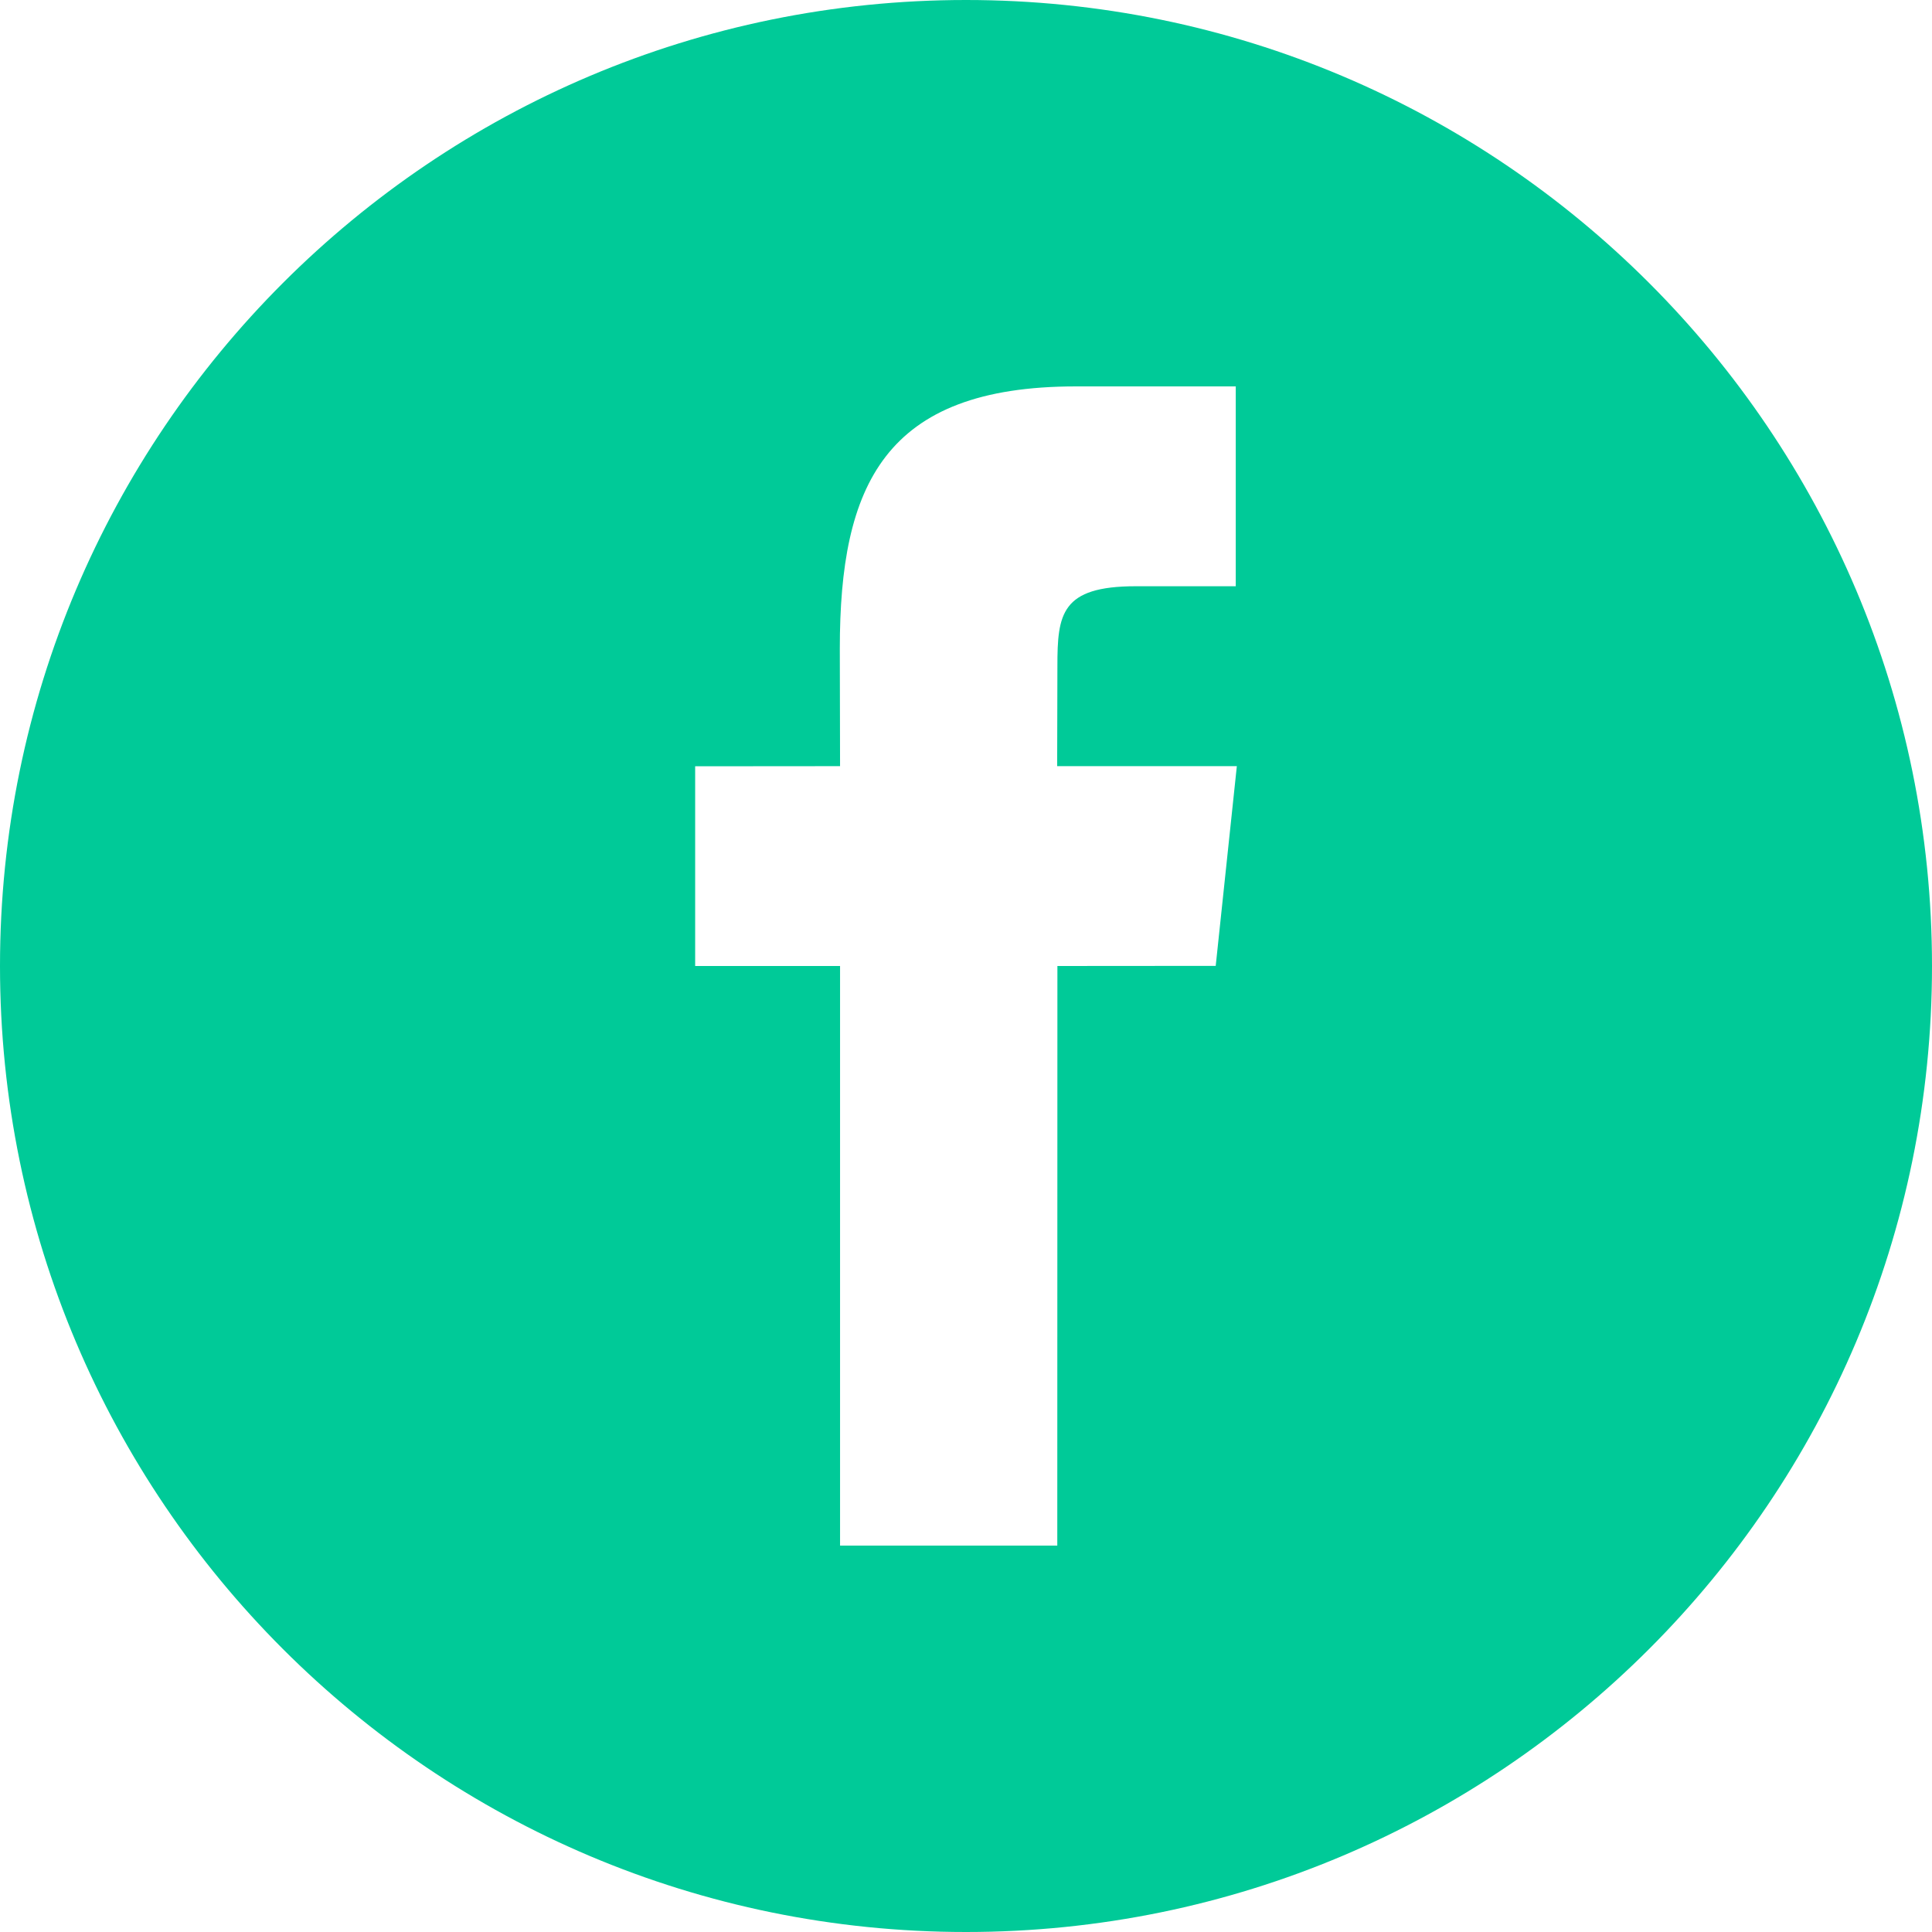
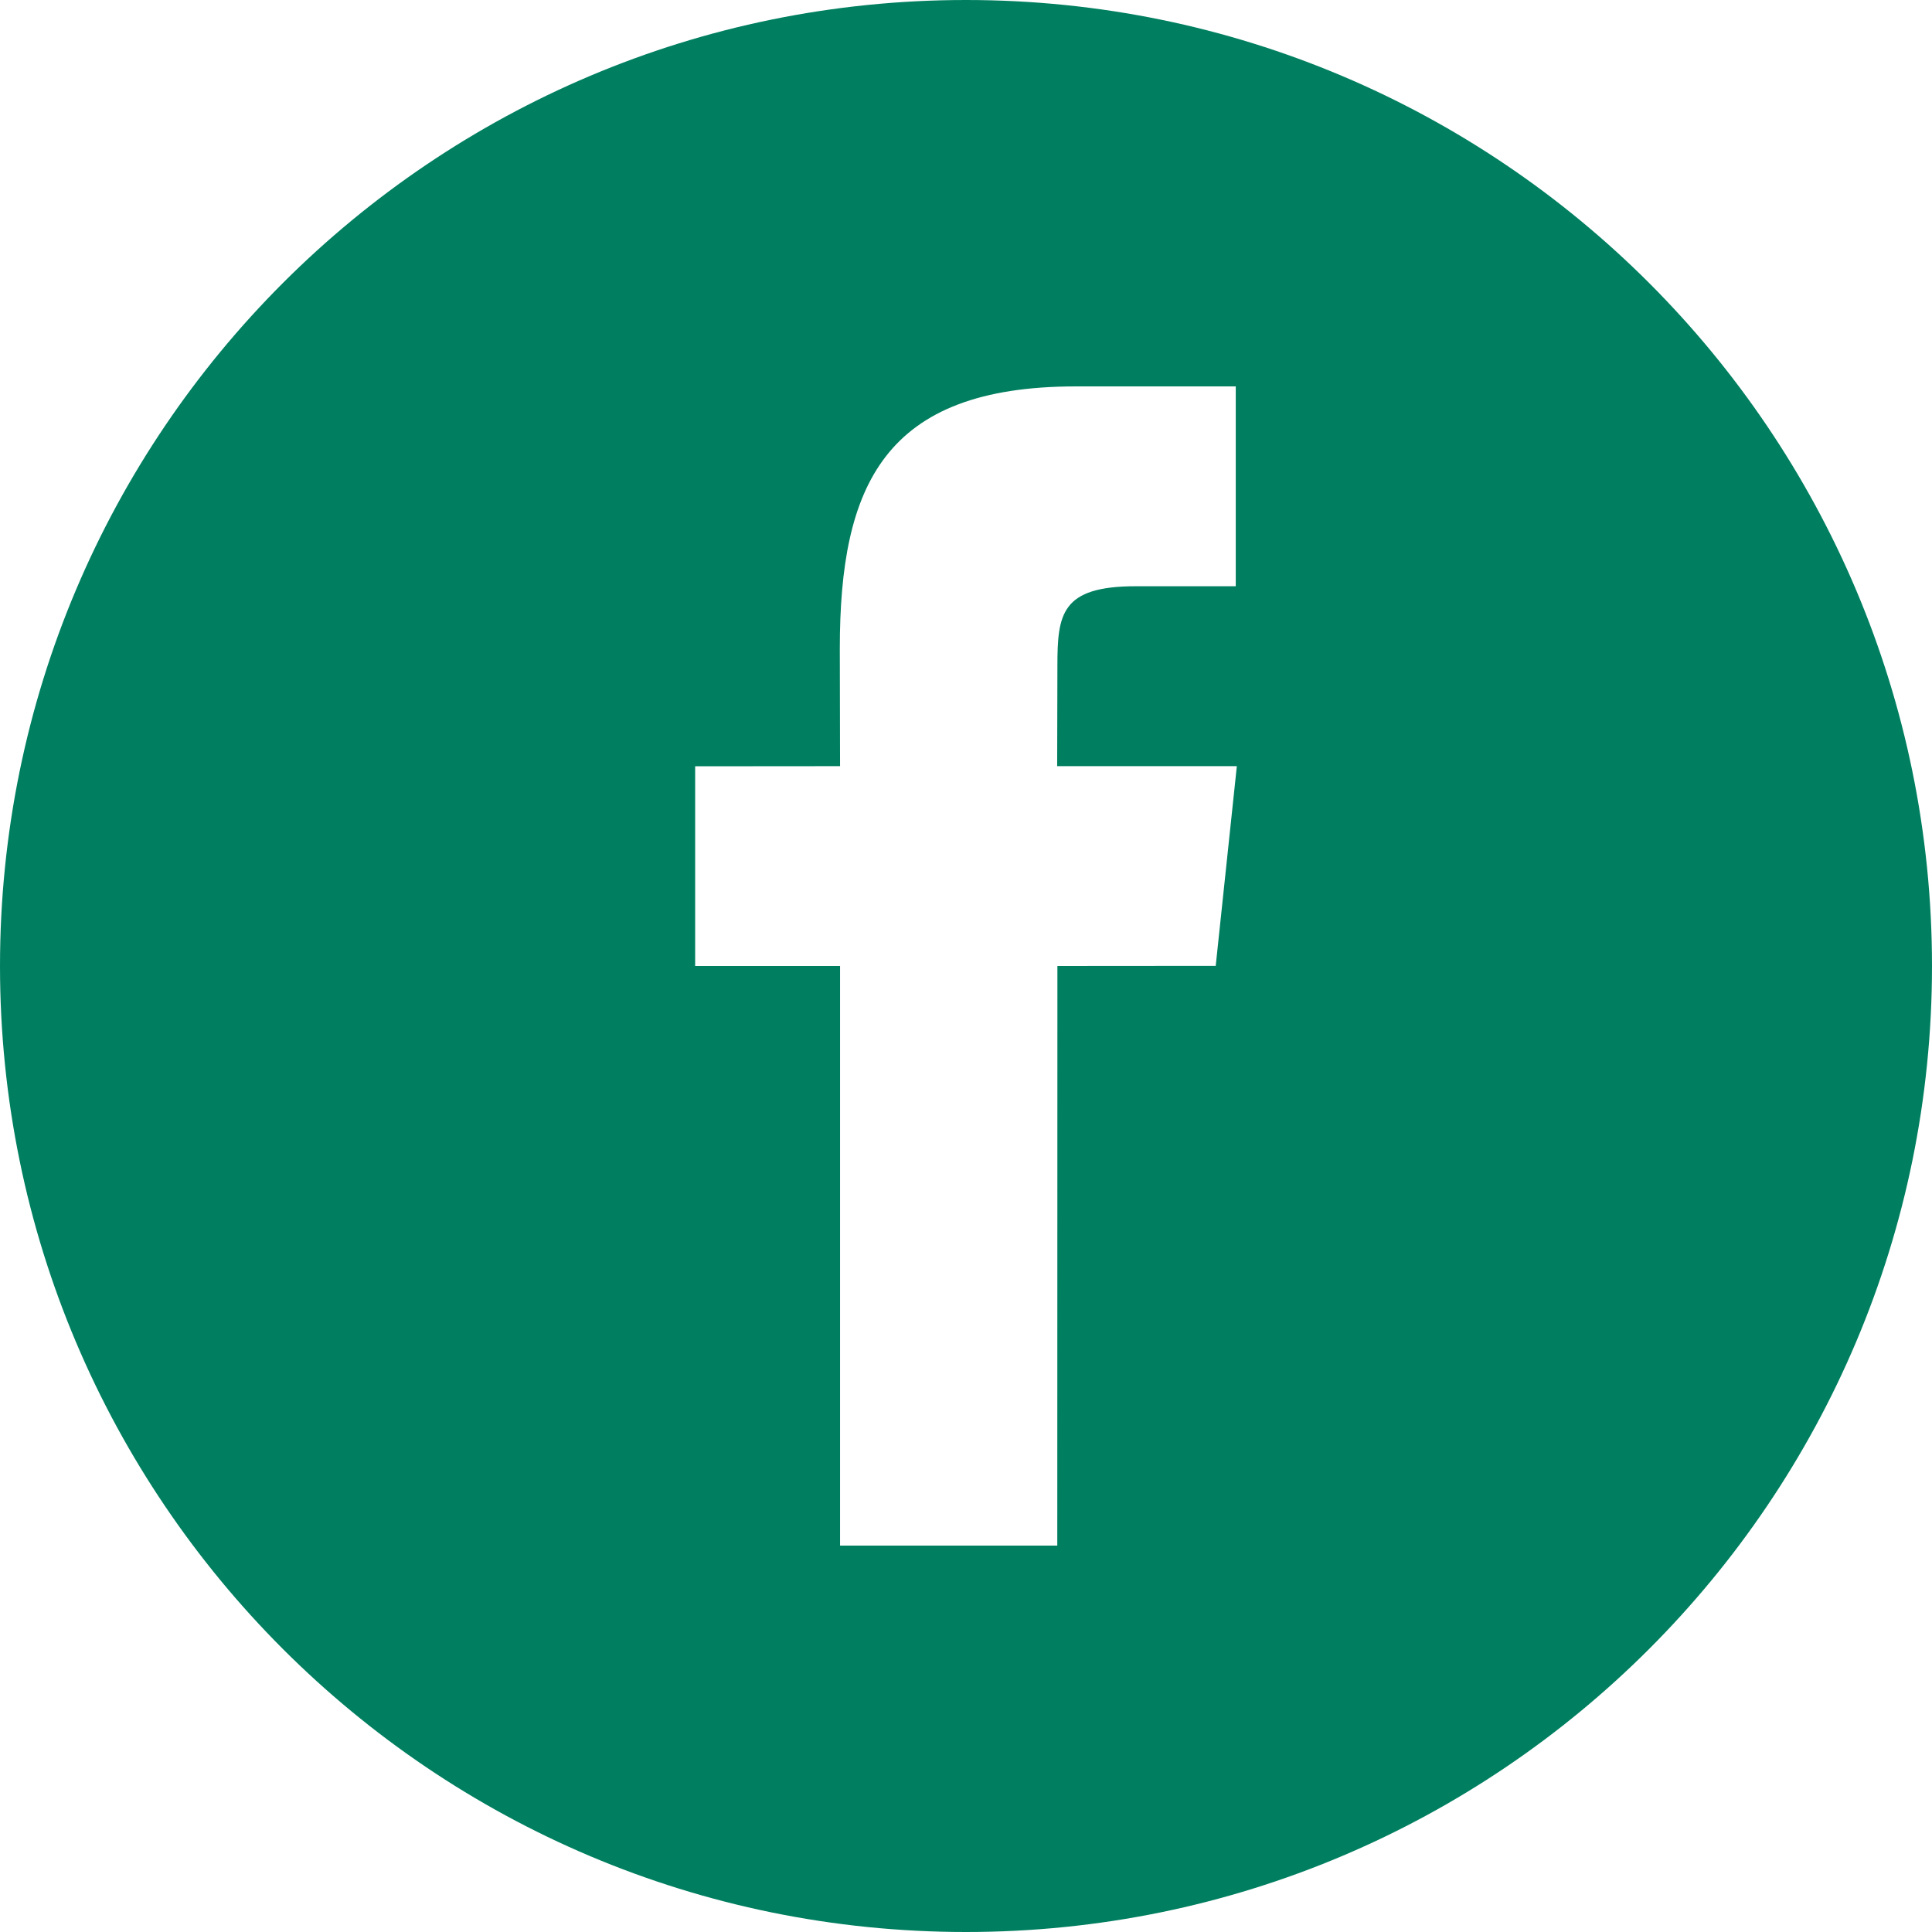
<svg xmlns="http://www.w3.org/2000/svg" version="1.1" id="Capa_1" x="0px" y="0px" viewBox="0 0 486.392 486.392" style="enable-background:new 0 0 486.392 486.392;" xml:space="preserve" width="512px" height="512px">
  <g>
    <g>
      <g>
-         <path d="M243.196,0C108.891,0,0,108.891,0,243.196s108.891,243.196,243.196,243.196     s243.196-108.891,243.196-243.196C486.392,108.861,377.501,0,243.196,0z M306.062,243.165l-39.854,0.03l-0.03,145.917h-54.689     V243.196H175.01v-50.281l36.479-0.03l-0.061-29.609c0-41.039,11.126-65.997,59.431-65.997h40.249v50.311h-25.171     c-18.817,0-19.729,7.022-19.729,20.124l-0.061,25.171h45.234L306.062,243.165z" fill="#00ca98" />
+         <path d="M243.196,0C108.891,0,0,108.891,0,243.196s108.891,243.196,243.196,243.196     s243.196-108.891,243.196-243.196C486.392,108.861,377.501,0,243.196,0z M306.062,243.165l-39.854,0.03l-0.03,145.917h-54.689     V243.196H175.01v-50.281l36.479-0.03l-0.061-29.609c0-41.039,11.126-65.997,59.431-65.997h40.249v50.311h-25.171     c-18.817,0-19.729,7.022-19.729,20.124l-0.061,25.171h45.234L306.062,243.165z" fill="#007f60" />
      </g>
    </g>
    <g>
	</g>
    <g>
	</g>
    <g>
	</g>
    <g>
	</g>
    <g>
	</g>
    <g>
	</g>
    <g>
	</g>
    <g>
	</g>
    <g>
	</g>
    <g>
	</g>
    <g>
	</g>
    <g>
	</g>
    <g>
	</g>
    <g>
	</g>
    <g>
	</g>
  </g>
  <g>
</g>
  <g>
</g>
  <g>
</g>
  <g>
</g>
  <g>
</g>
  <g>
</g>
  <g>
</g>
  <g>
</g>
  <g>
</g>
  <g>
</g>
  <g>
</g>
  <g>
</g>
  <g>
</g>
  <g>
</g>
  <g>
</g>
</svg>
